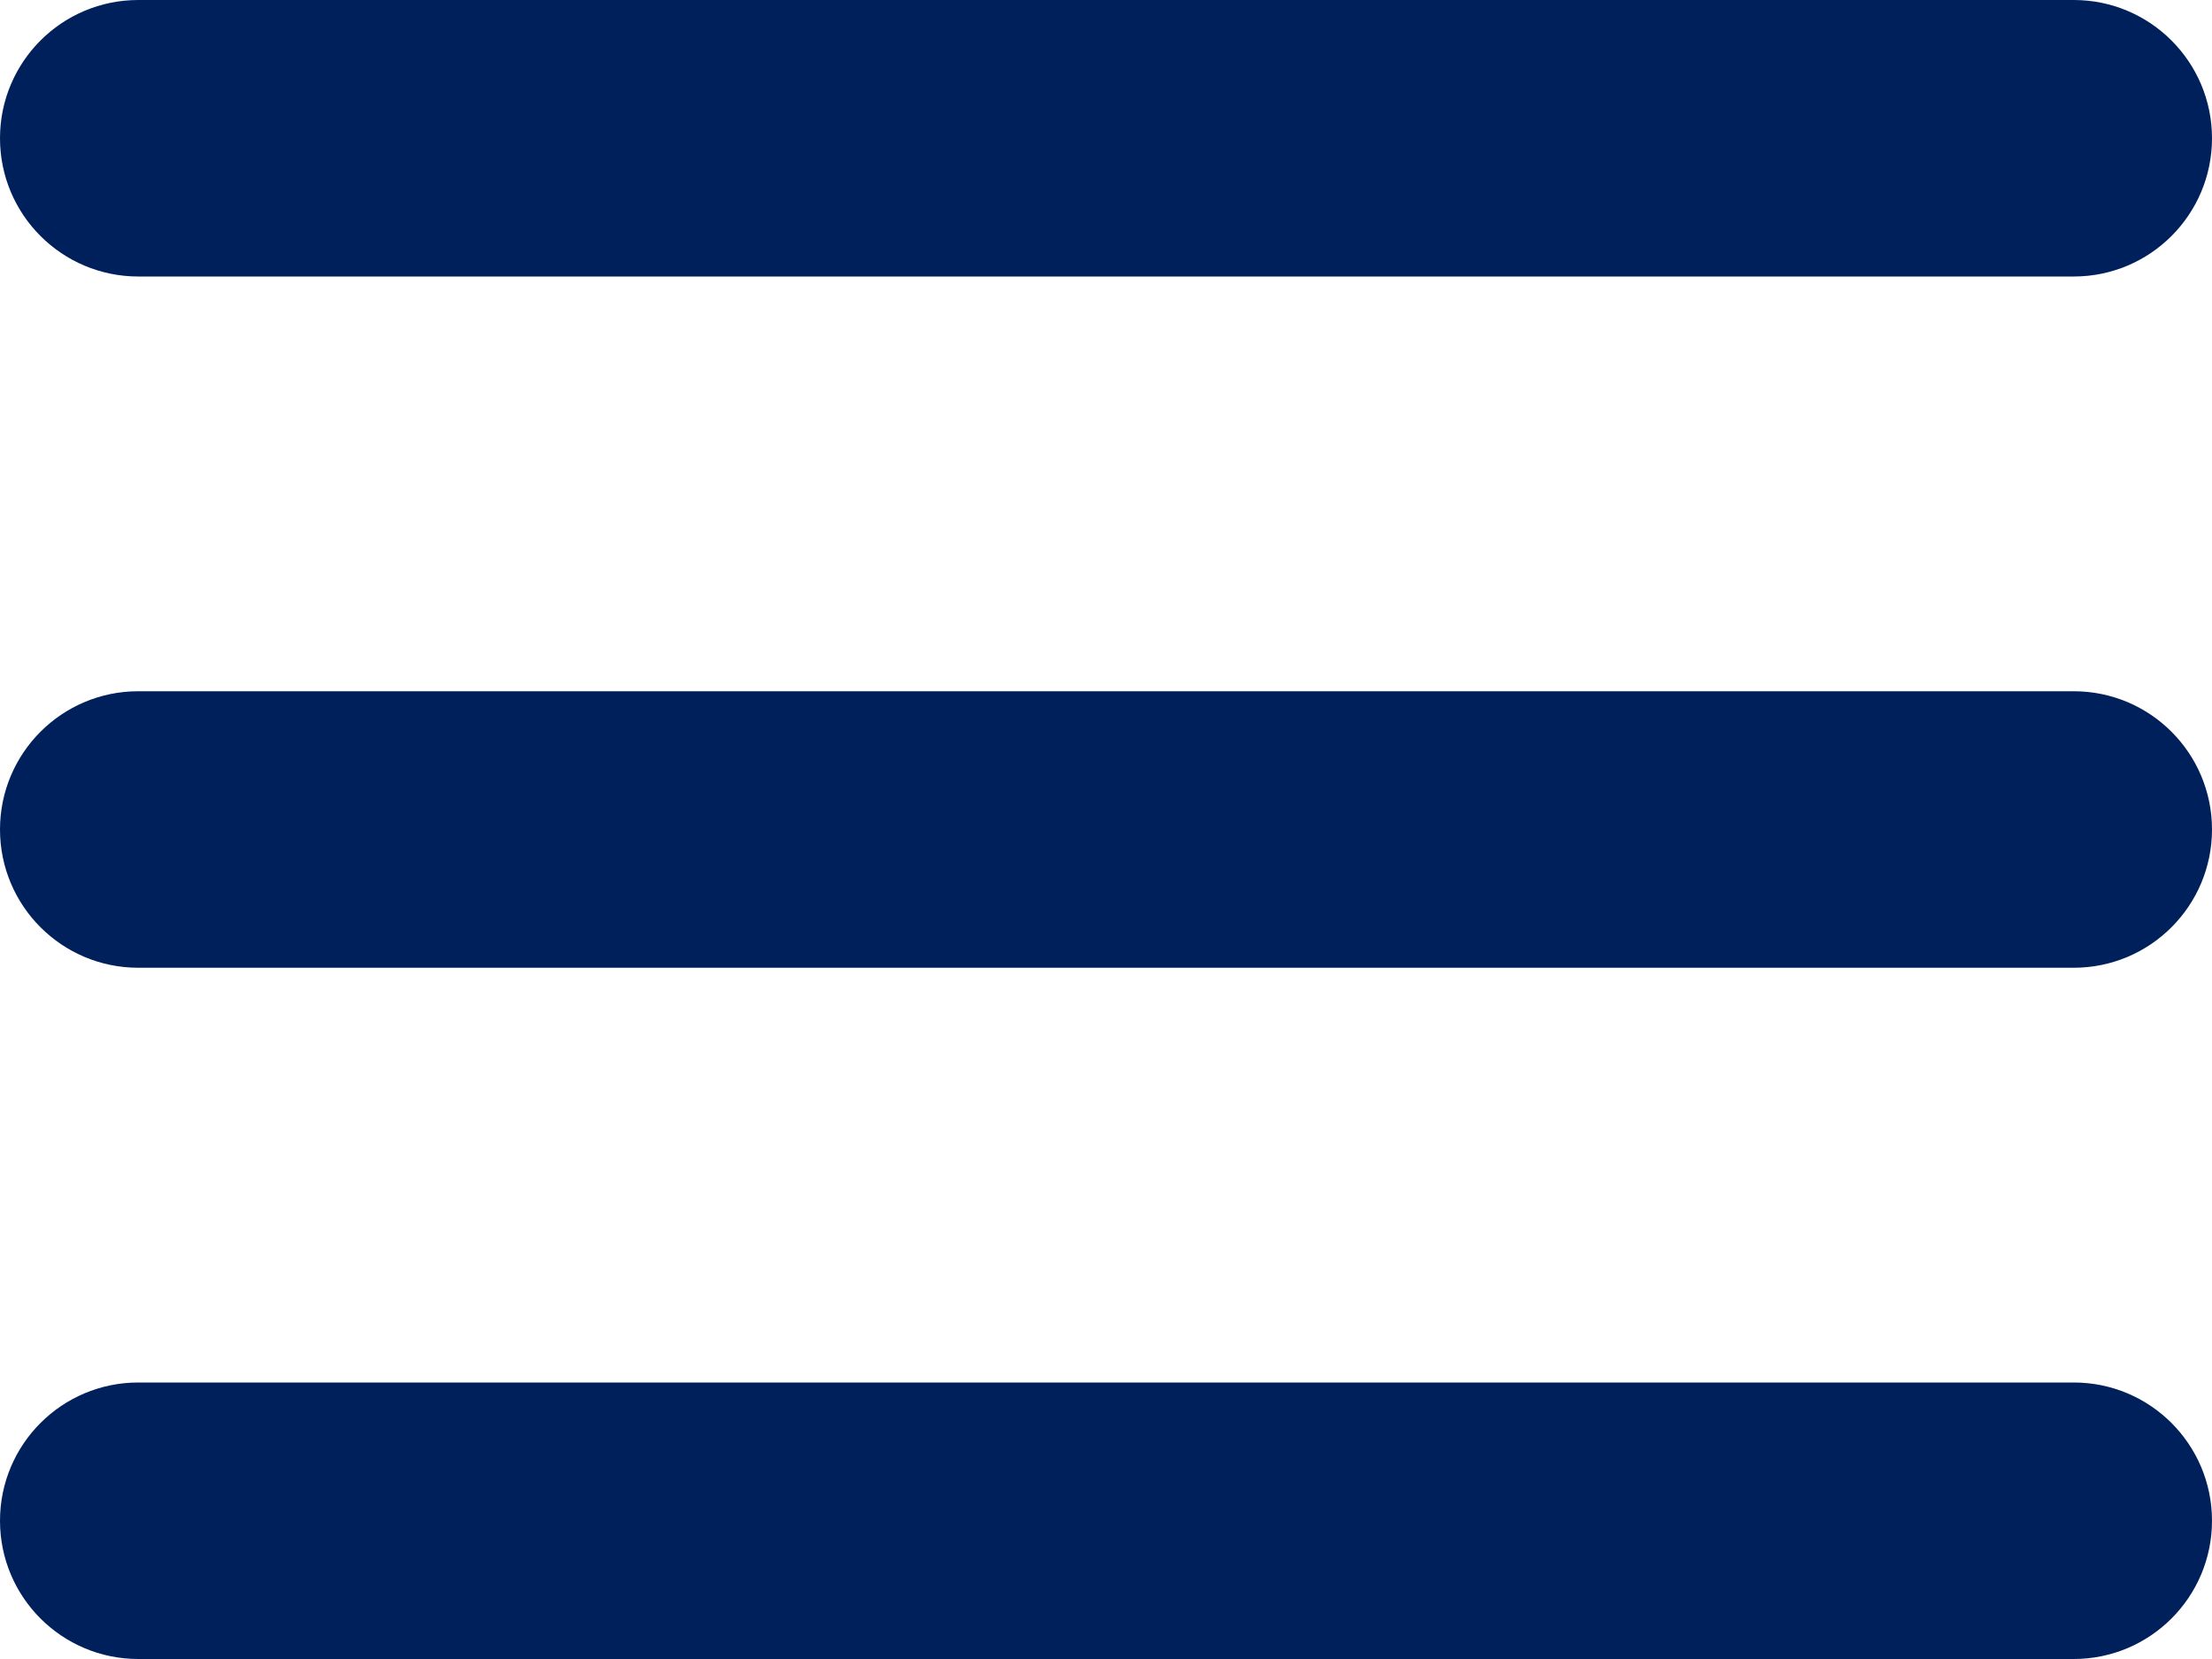
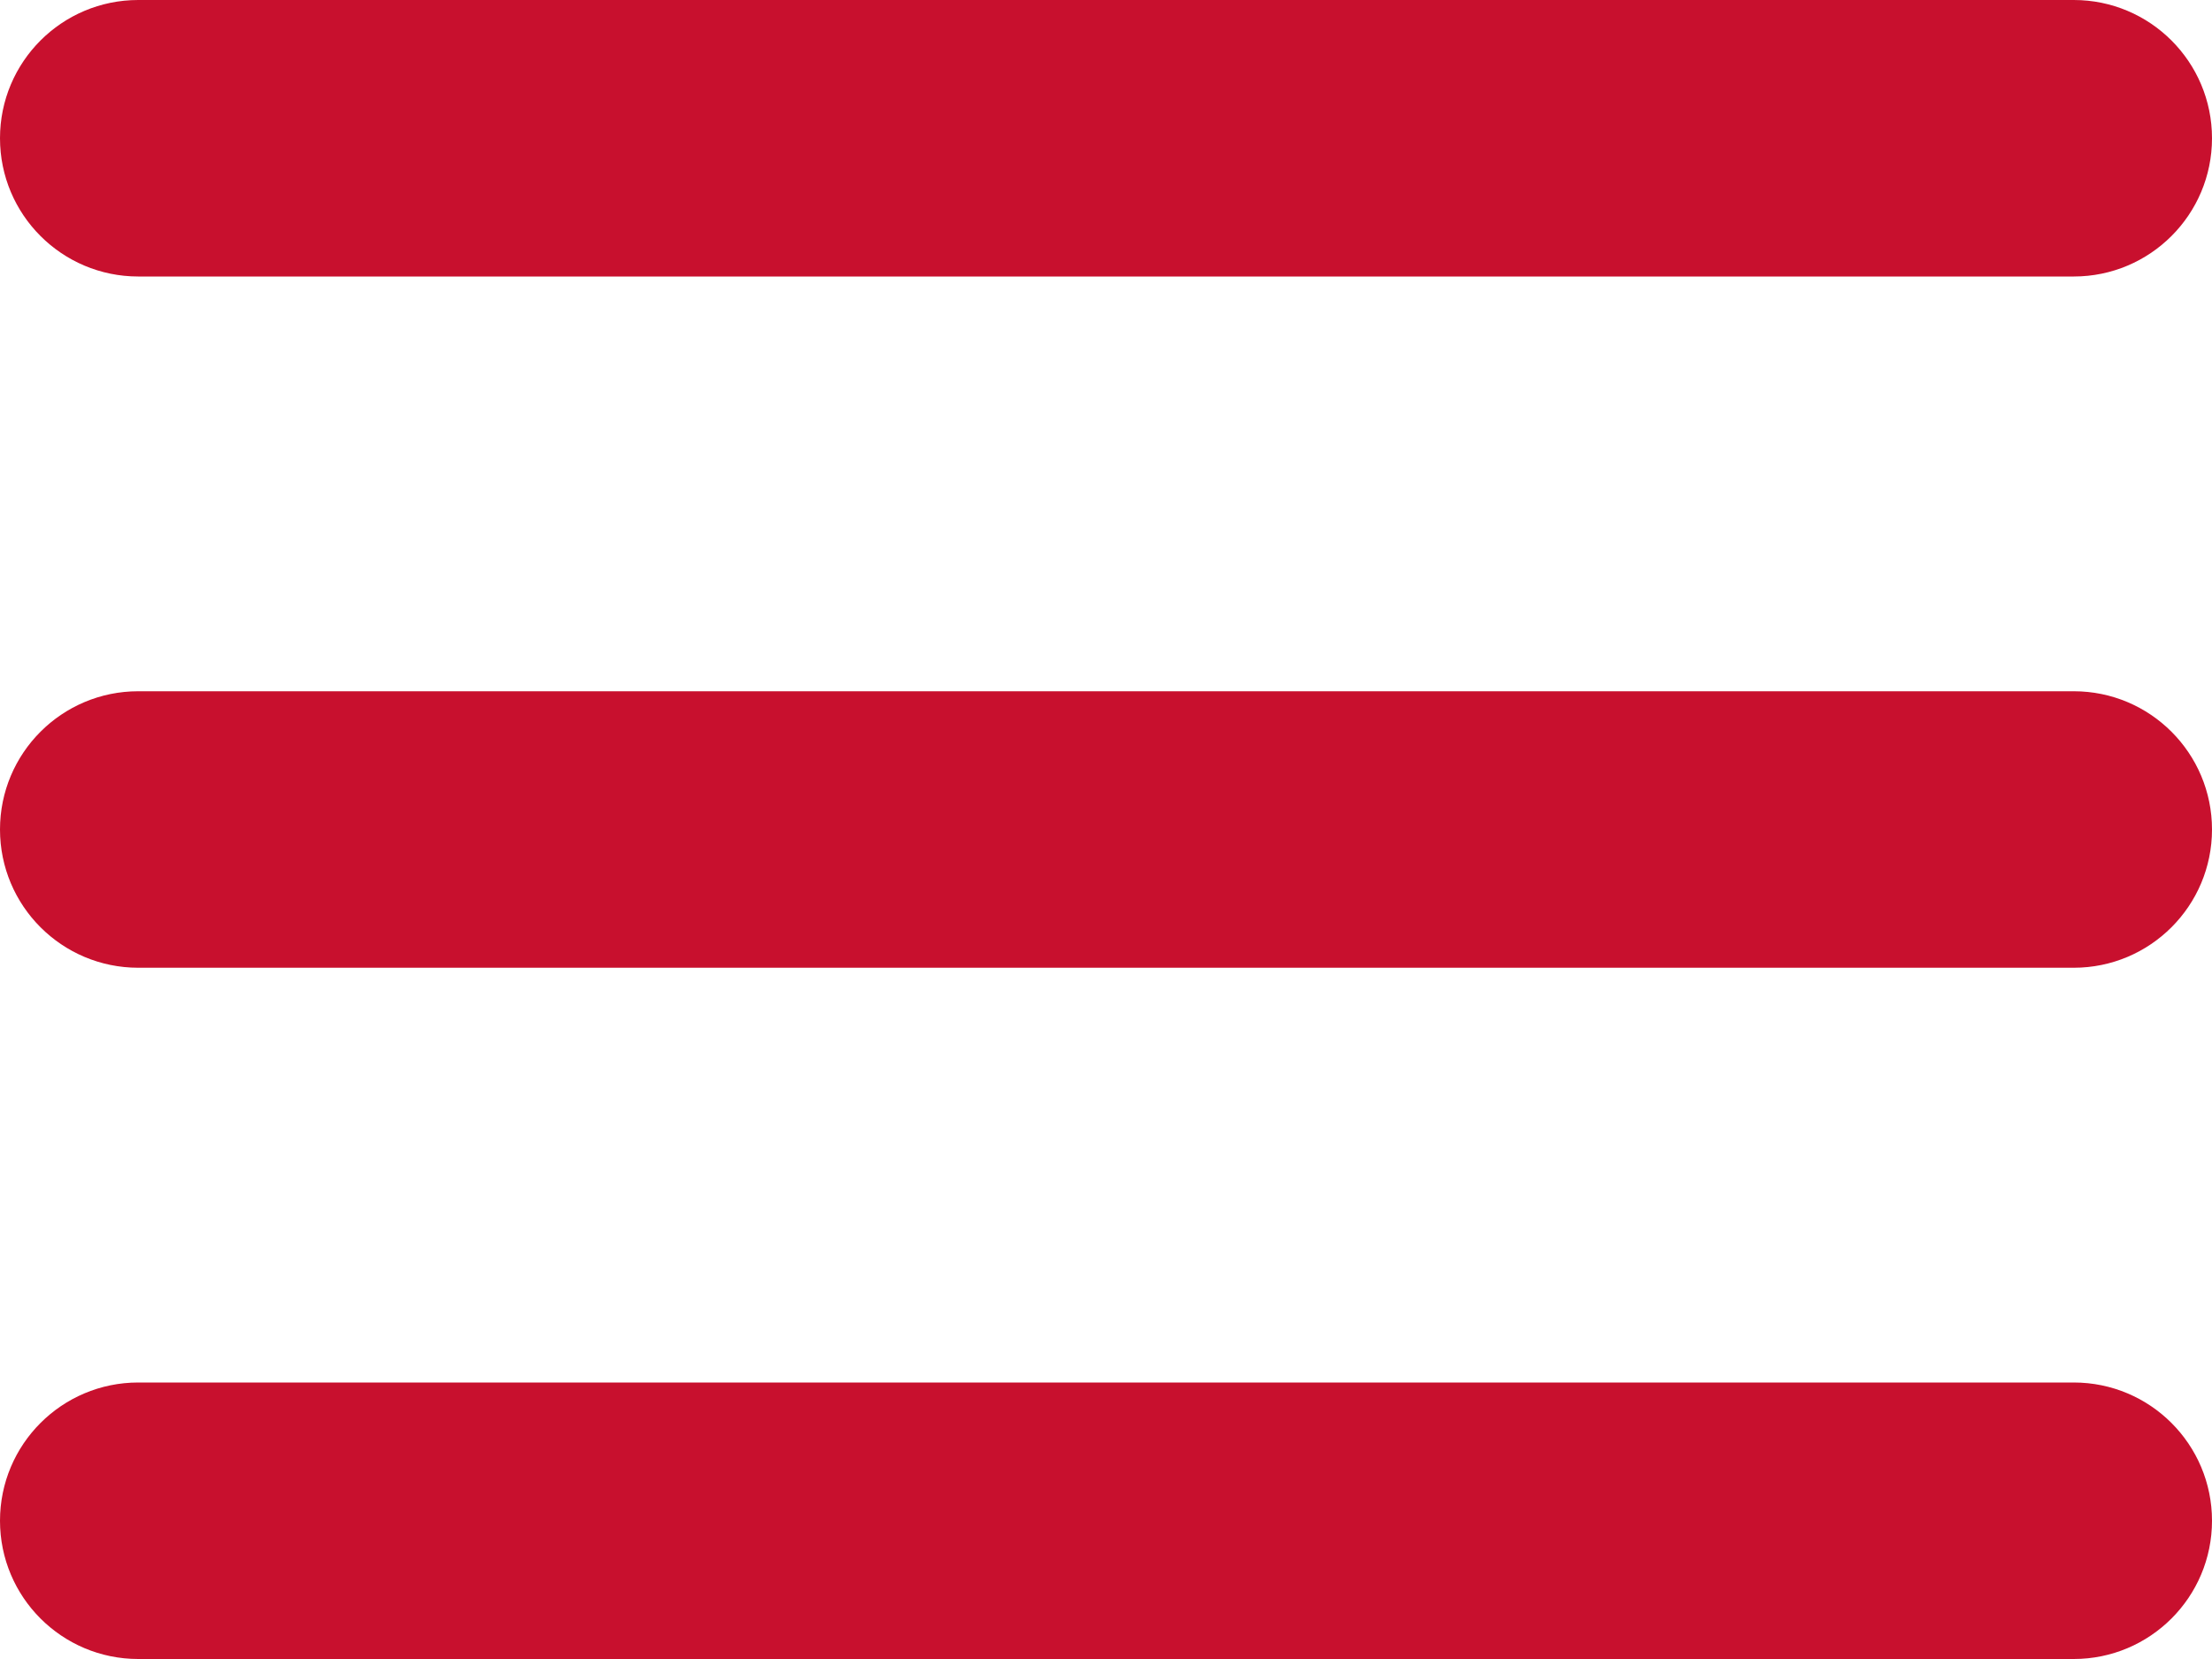
<svg xmlns="http://www.w3.org/2000/svg" width="32" height="24" viewBox="0 0 32 24">
-   <path fill="#00205B" fill-rule="nonzero" d="M2 0h28a2 2 0 1 1 0 4H2a2 2 0 1 1 0-4zm0 10h28a2 2 0 1 1 0 4H2a2 2 0 1 1 0-4zm0 10h28a2 2 0 1 1 0 4H2a2 2 0 1 1 0-4z" />
+   <path fill="#C8102E" fill-rule="nonzero" d="M2 0h28a2 2 0 1 1 0 4H2a2 2 0 1 1 0-4zm0 10h28a2 2 0 1 1 0 4H2a2 2 0 1 1 0-4zm0 10h28a2 2 0 1 1 0 4H2a2 2 0 1 1 0-4z" />
</svg>
